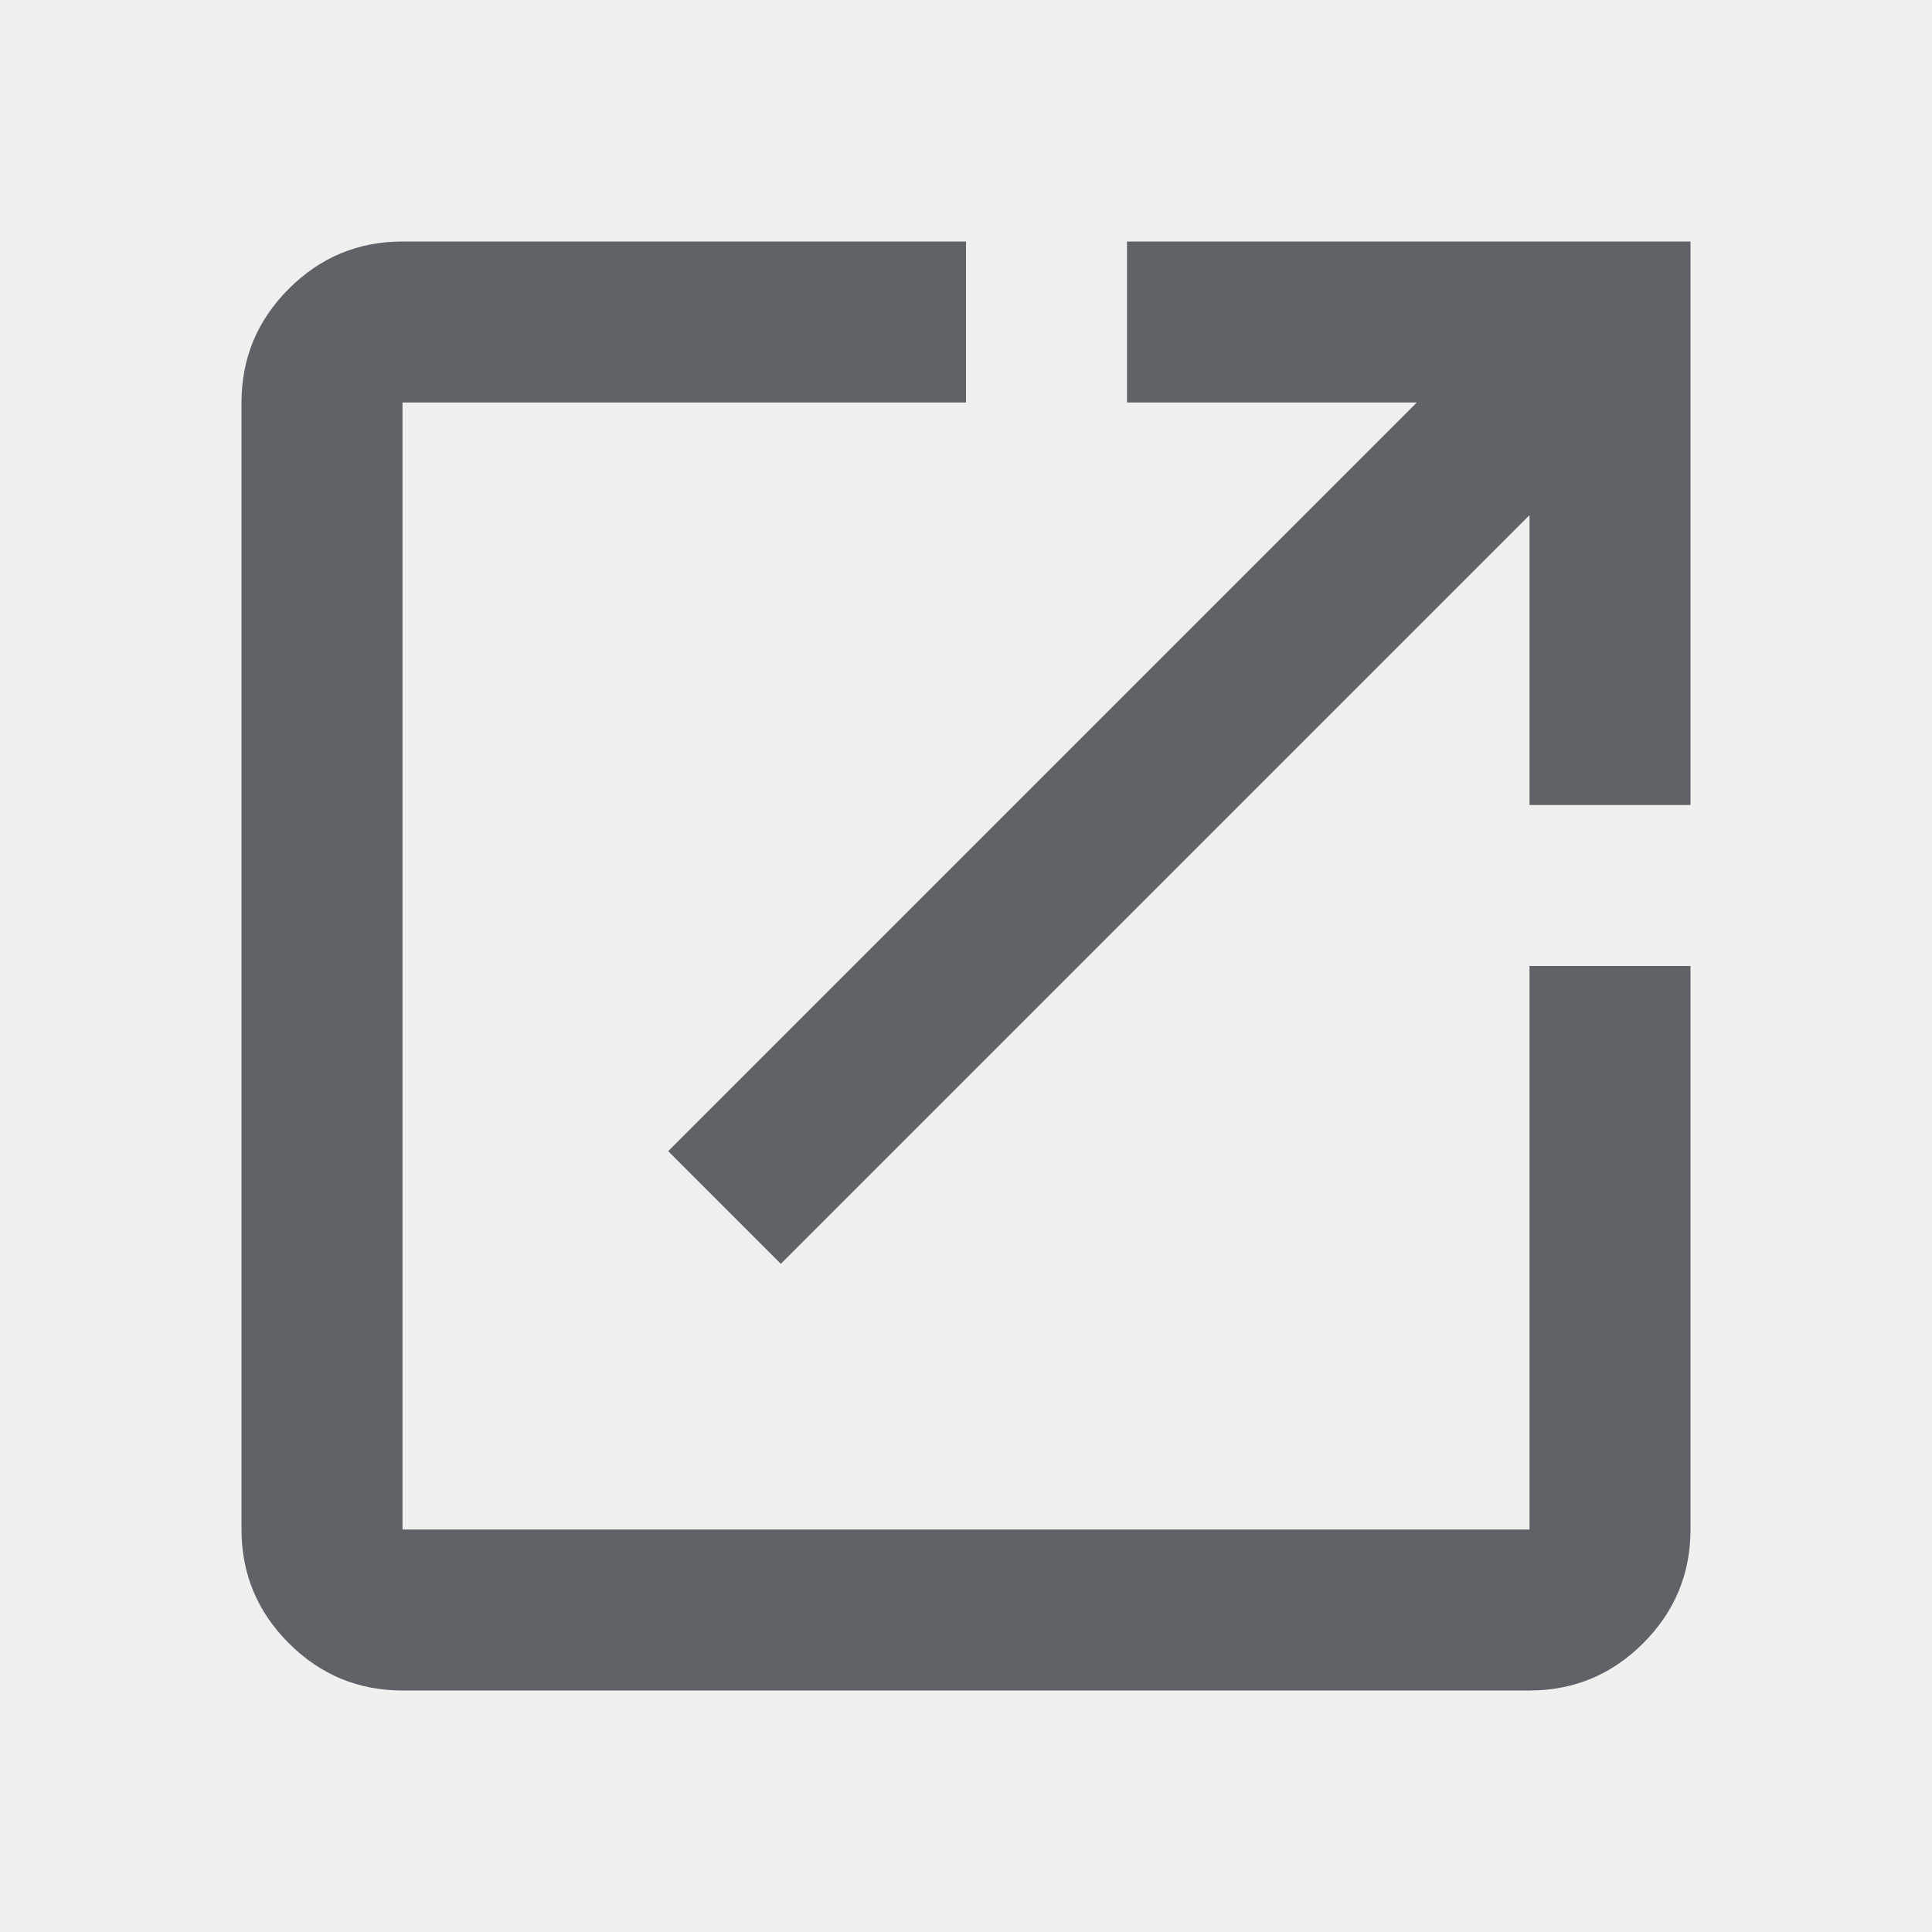
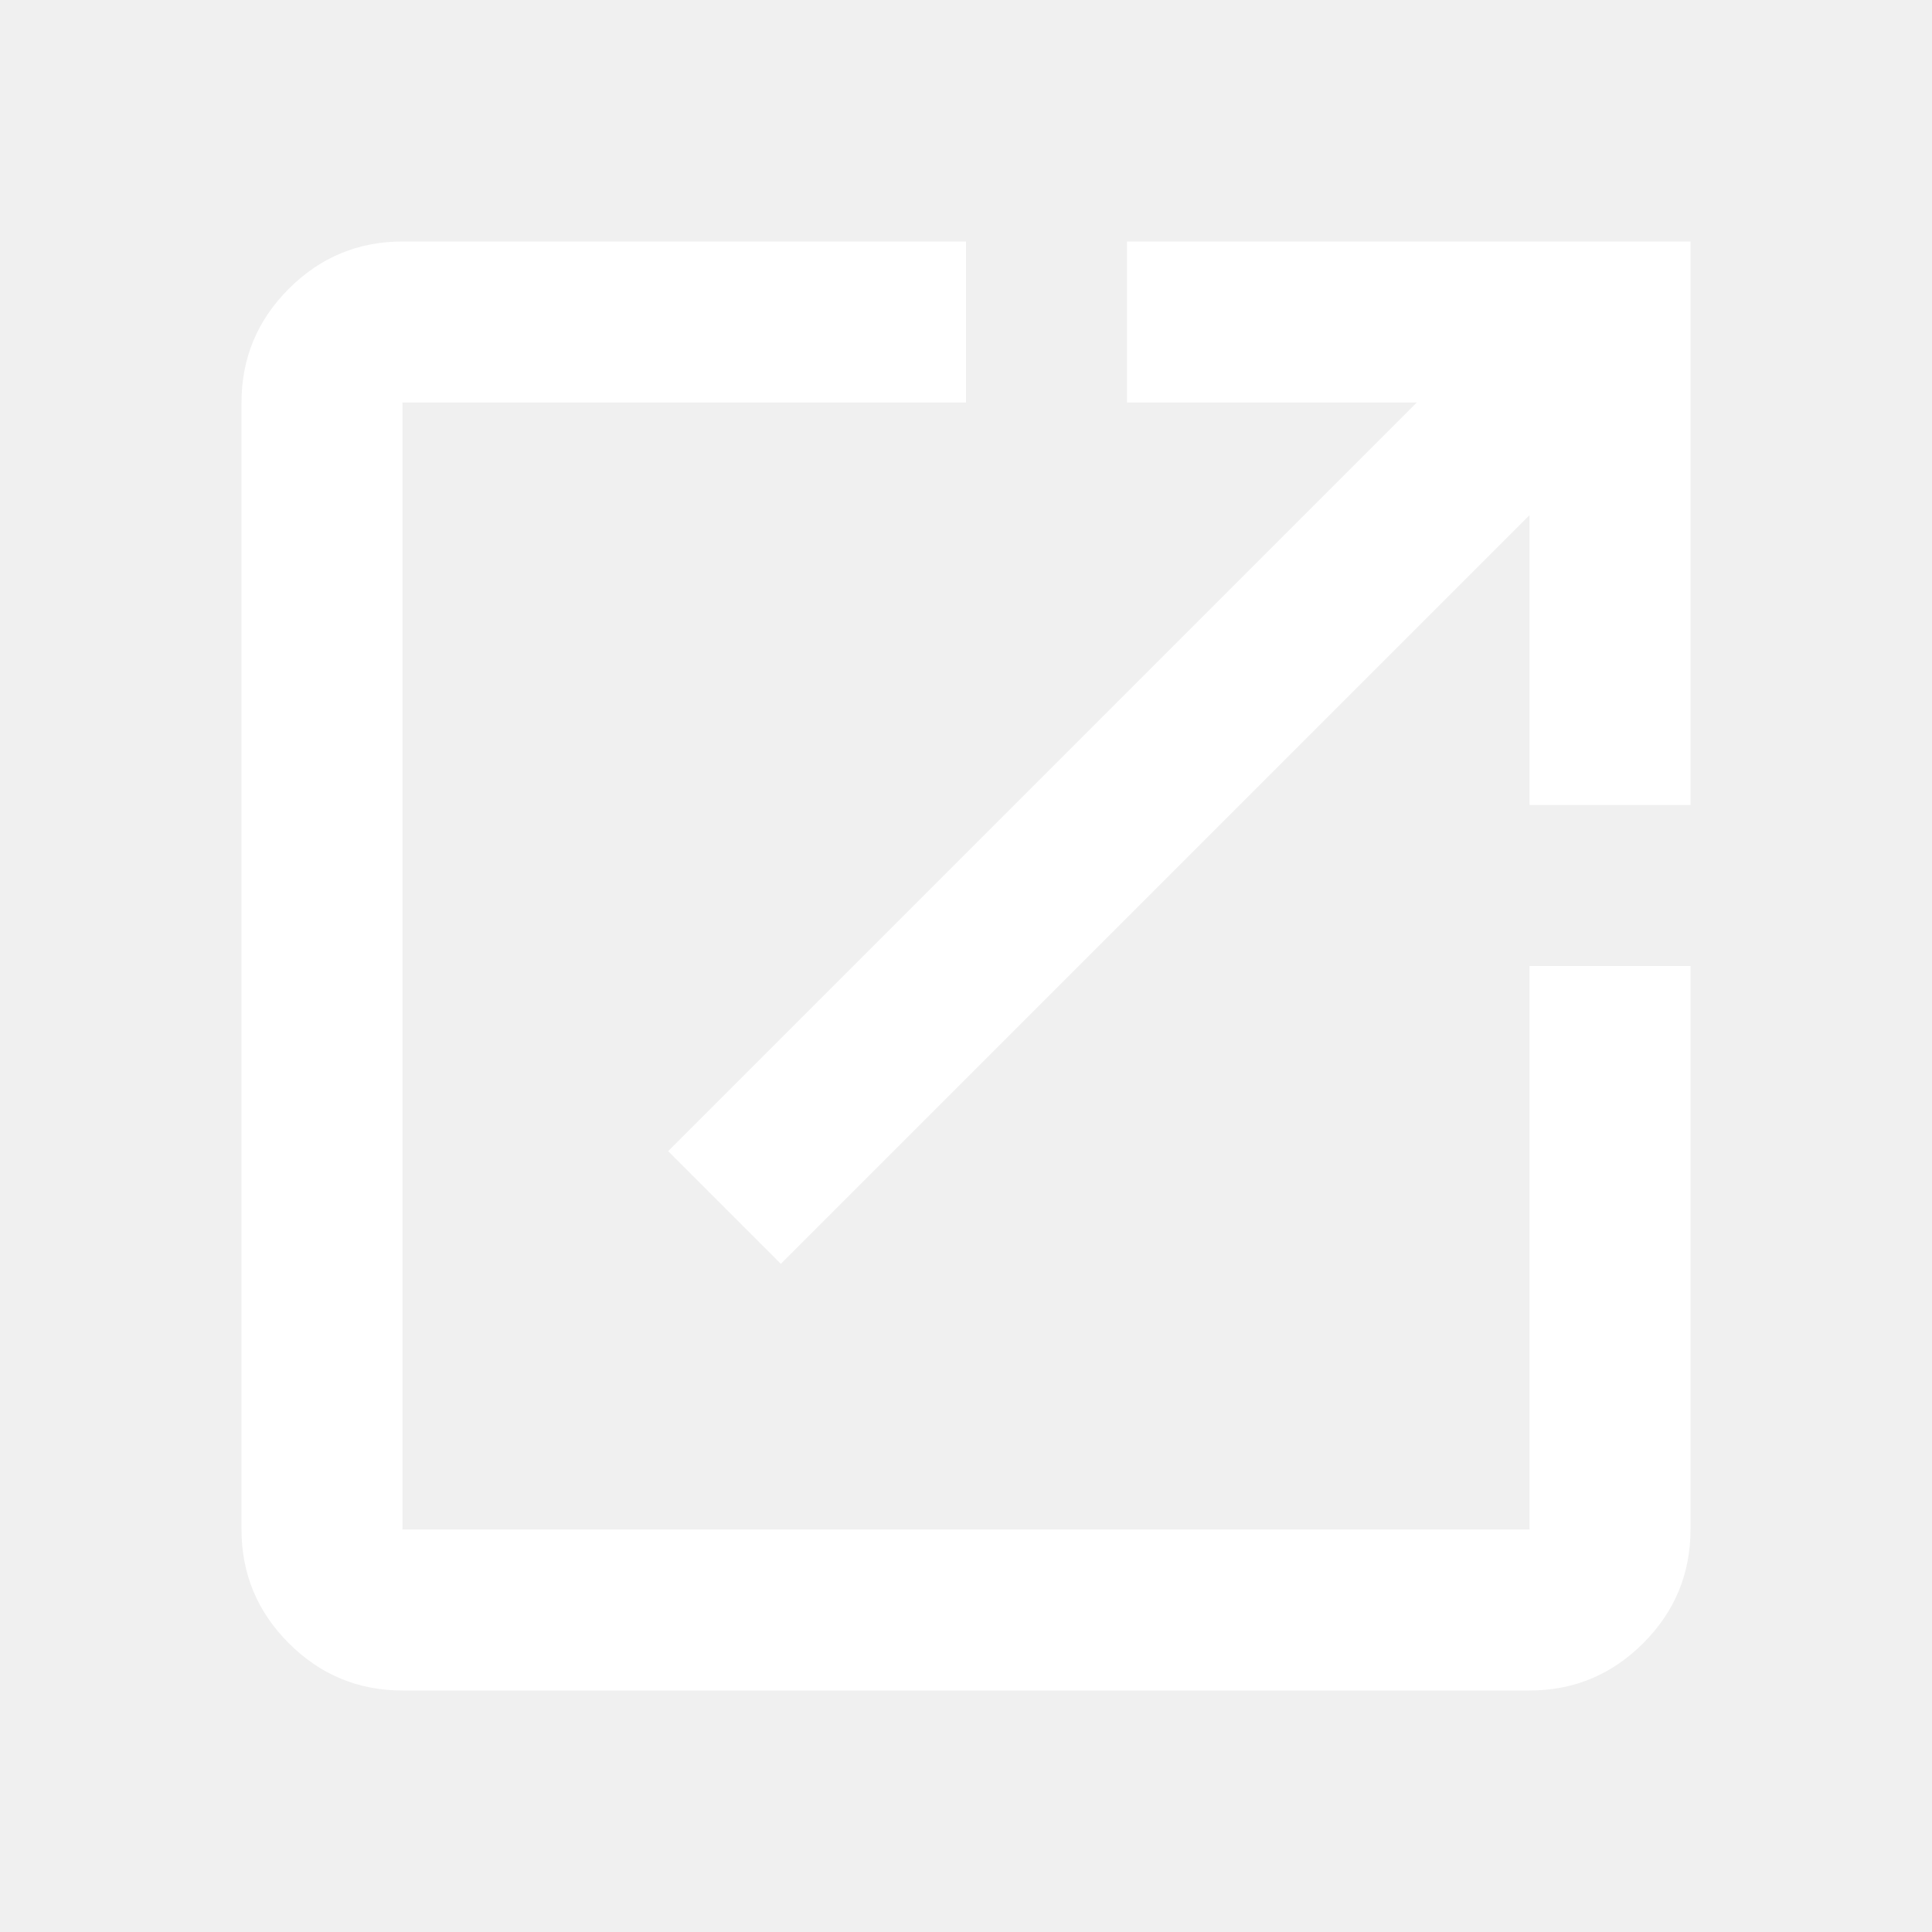
- <svg xmlns="http://www.w3.org/2000/svg" height="24px" viewBox="0 -960 960 960" width="24px" fill="#5f6368">
+ <svg xmlns="http://www.w3.org/2000/svg" height="24px" viewBox="0 -960 960 960" width="24px" fill="#FFFFFF">
  <path d="M200-120q-33 0-56.5-23.5T120-200v-560q0-33 23.5-56.5T200-840h280v80H200v560h560v-280h80v280q0 33-23.5 56.5T760-120H200Zm188-212-56-56 372-372H560v-80h280v280h-80v-144L388-332Z" />
</svg>
